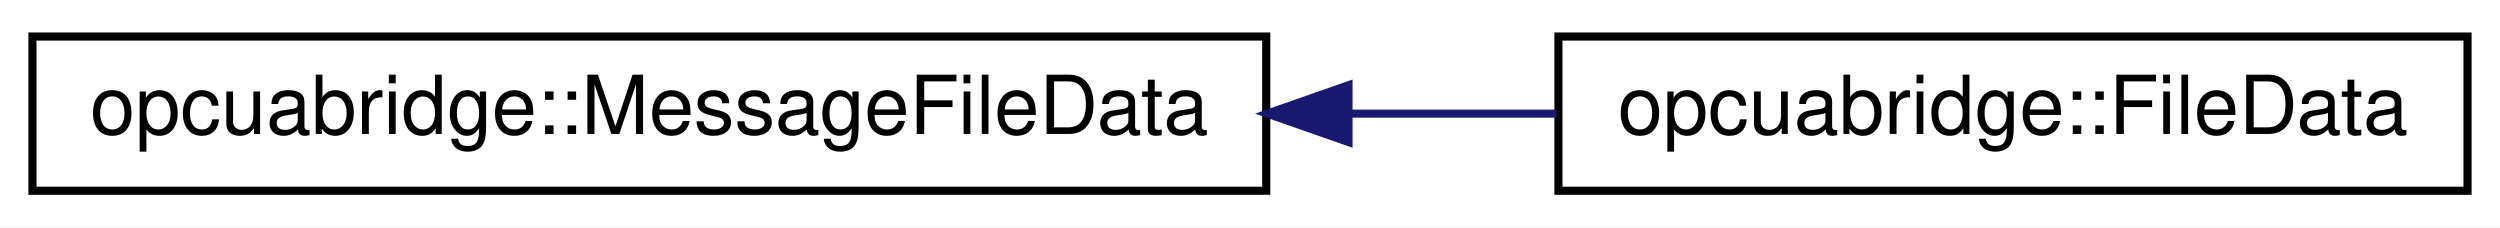
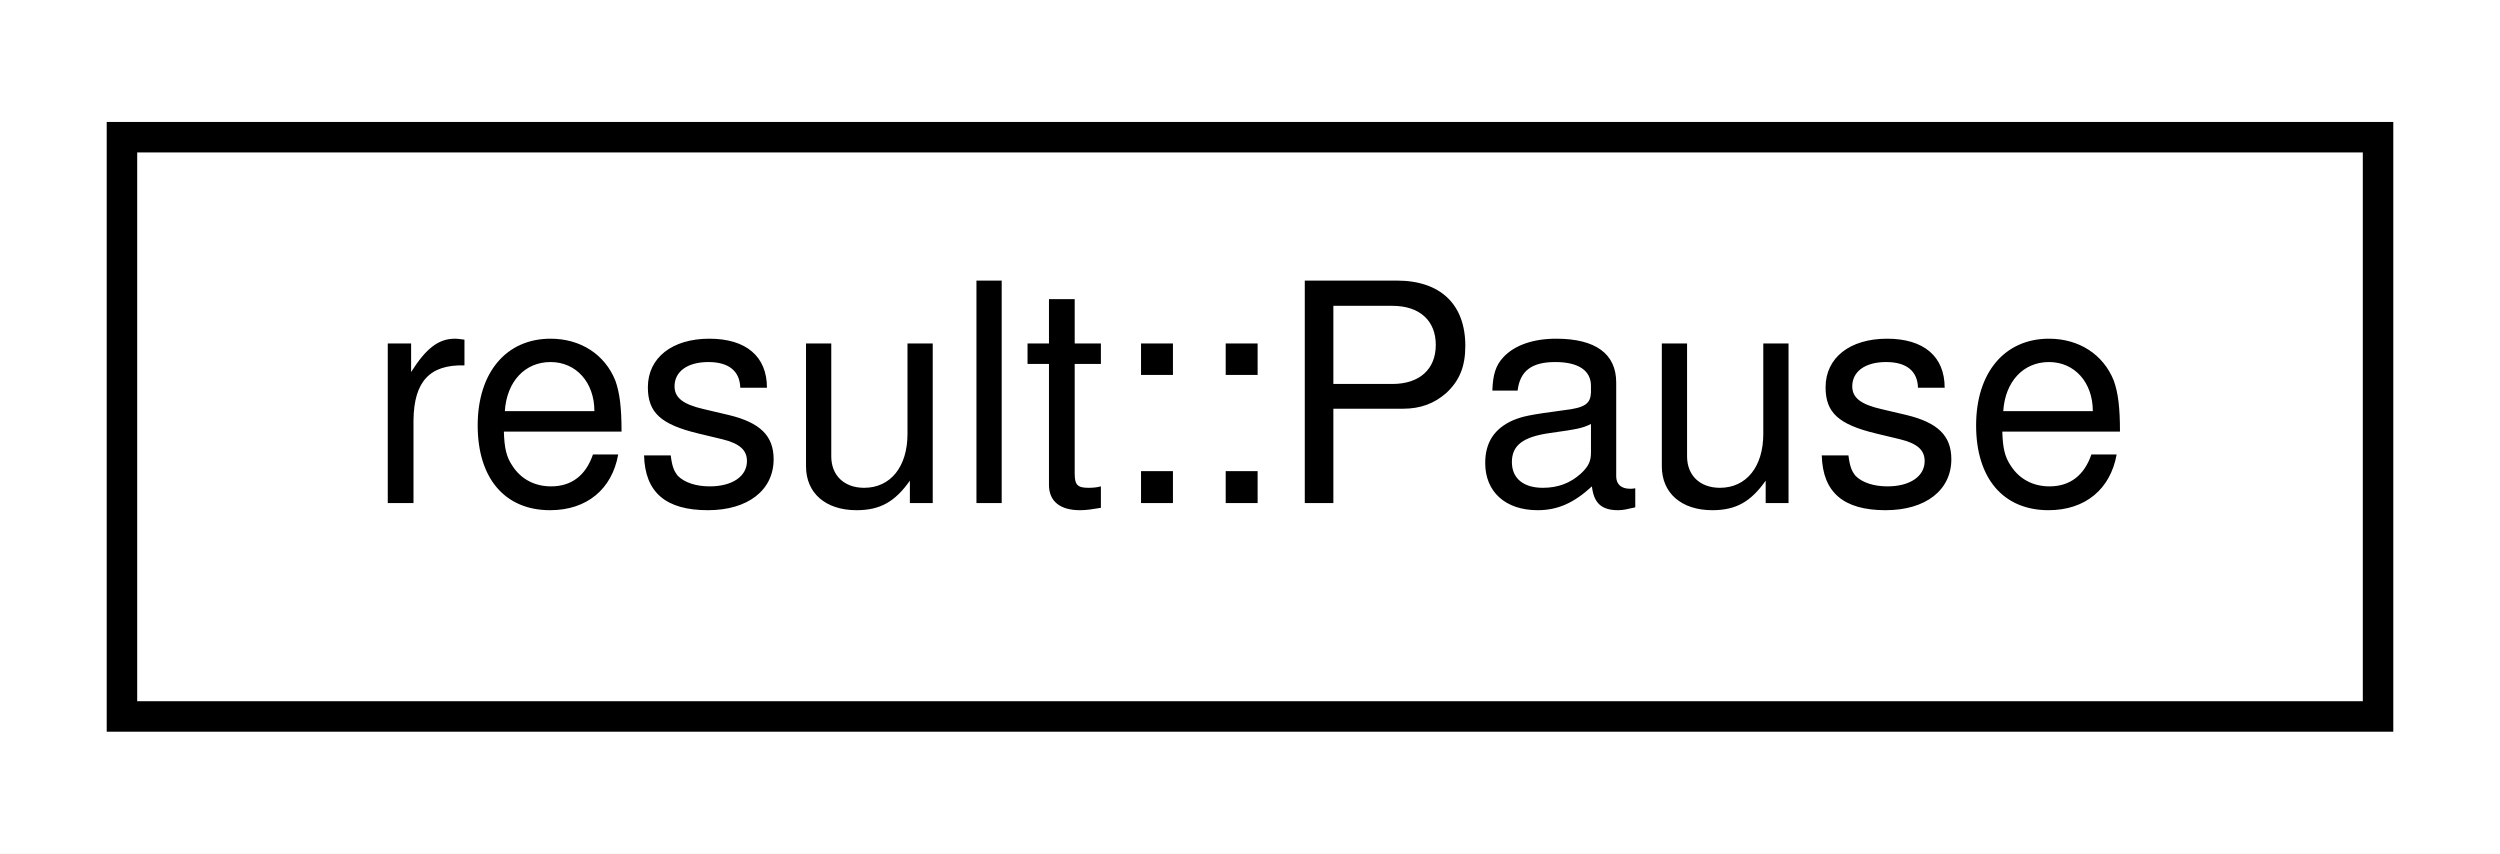
- <svg xmlns="http://www.w3.org/2000/svg" xmlns:xlink="http://www.w3.org/1999/xlink" width="308pt" height="28pt" viewBox="0.00 0.00 308.00 28.00">
+ <svg xmlns="http://www.w3.org/2000/svg" xmlns:xlink="http://www.w3.org/1999/xlink" width="82pt" height="28pt" viewBox="0.00 0.00 82.00 28.00">
  <g id="graph0" class="graph" transform="scale(1 1) rotate(0) translate(4 24)">
-     <polygon fill="#ffffff" stroke="transparent" points="-4,4 -4,-24 304,-24 304,4 -4,4" />
+     <polygon fill="#ffffff" stroke="transparent" points="-4,4 -4,-24 78,-24 78,4 -4,4" />
    <g id="node1" class="node">
      <g id="a_node1">
-         <a xlink:href="structopcuabridge_1_1_message_file_data.html" target="_top" xlink:title="opcuabridge::MessageFileData">
-           <polygon fill="#ffffff" stroke="#000000" points="0,-.5 0,-19.5 152,-19.5 152,-.5 0,-.5" />
-           <text text-anchor="middle" x="76" y="-7.5" font-family="Helvetica,sans-Serif" font-size="10.00" fill="#000000">opcuabridge::MessageFileData</text>
+         <a xlink:href="classresult_1_1_pause.html" target="_top" xlink:title="result::Pause">
+           <polygon fill="#ffffff" stroke="#000000" points="0,-.5 0,-19.5 74,-19.5 74,-.5 0,-.5" />
+           <text text-anchor="middle" x="37" y="-7.5" font-family="Helvetica,sans-Serif" font-size="10.00" fill="#000000">result::Pause</text>
        </a>
      </g>
    </g>
-     <g id="node2" class="node">
-       <g id="a_node2">
-         <a xlink:href="classopcuabridge_1_1_file_data.html" target="_top" xlink:title="opcuabridge::FileData">
-           <polygon fill="#ffffff" stroke="#000000" points="188,-.5 188,-19.5 300,-19.5 300,-.5 188,-.5" />
-           <text text-anchor="middle" x="244" y="-7.5" font-family="Helvetica,sans-Serif" font-size="10.00" fill="#000000">opcuabridge::FileData</text>
-         </a>
-       </g>
-     </g>
-     <g id="edge1" class="edge">
-       <path fill="none" stroke="#191970" d="M162.273,-10C170.915,-10 179.525,-10 187.737,-10" />
-       <polygon fill="#191970" stroke="#191970" points="162.135,-6.5 152.135,-10 162.135,-13.5 162.135,-6.5" />
-     </g>
  </g>
</svg>
